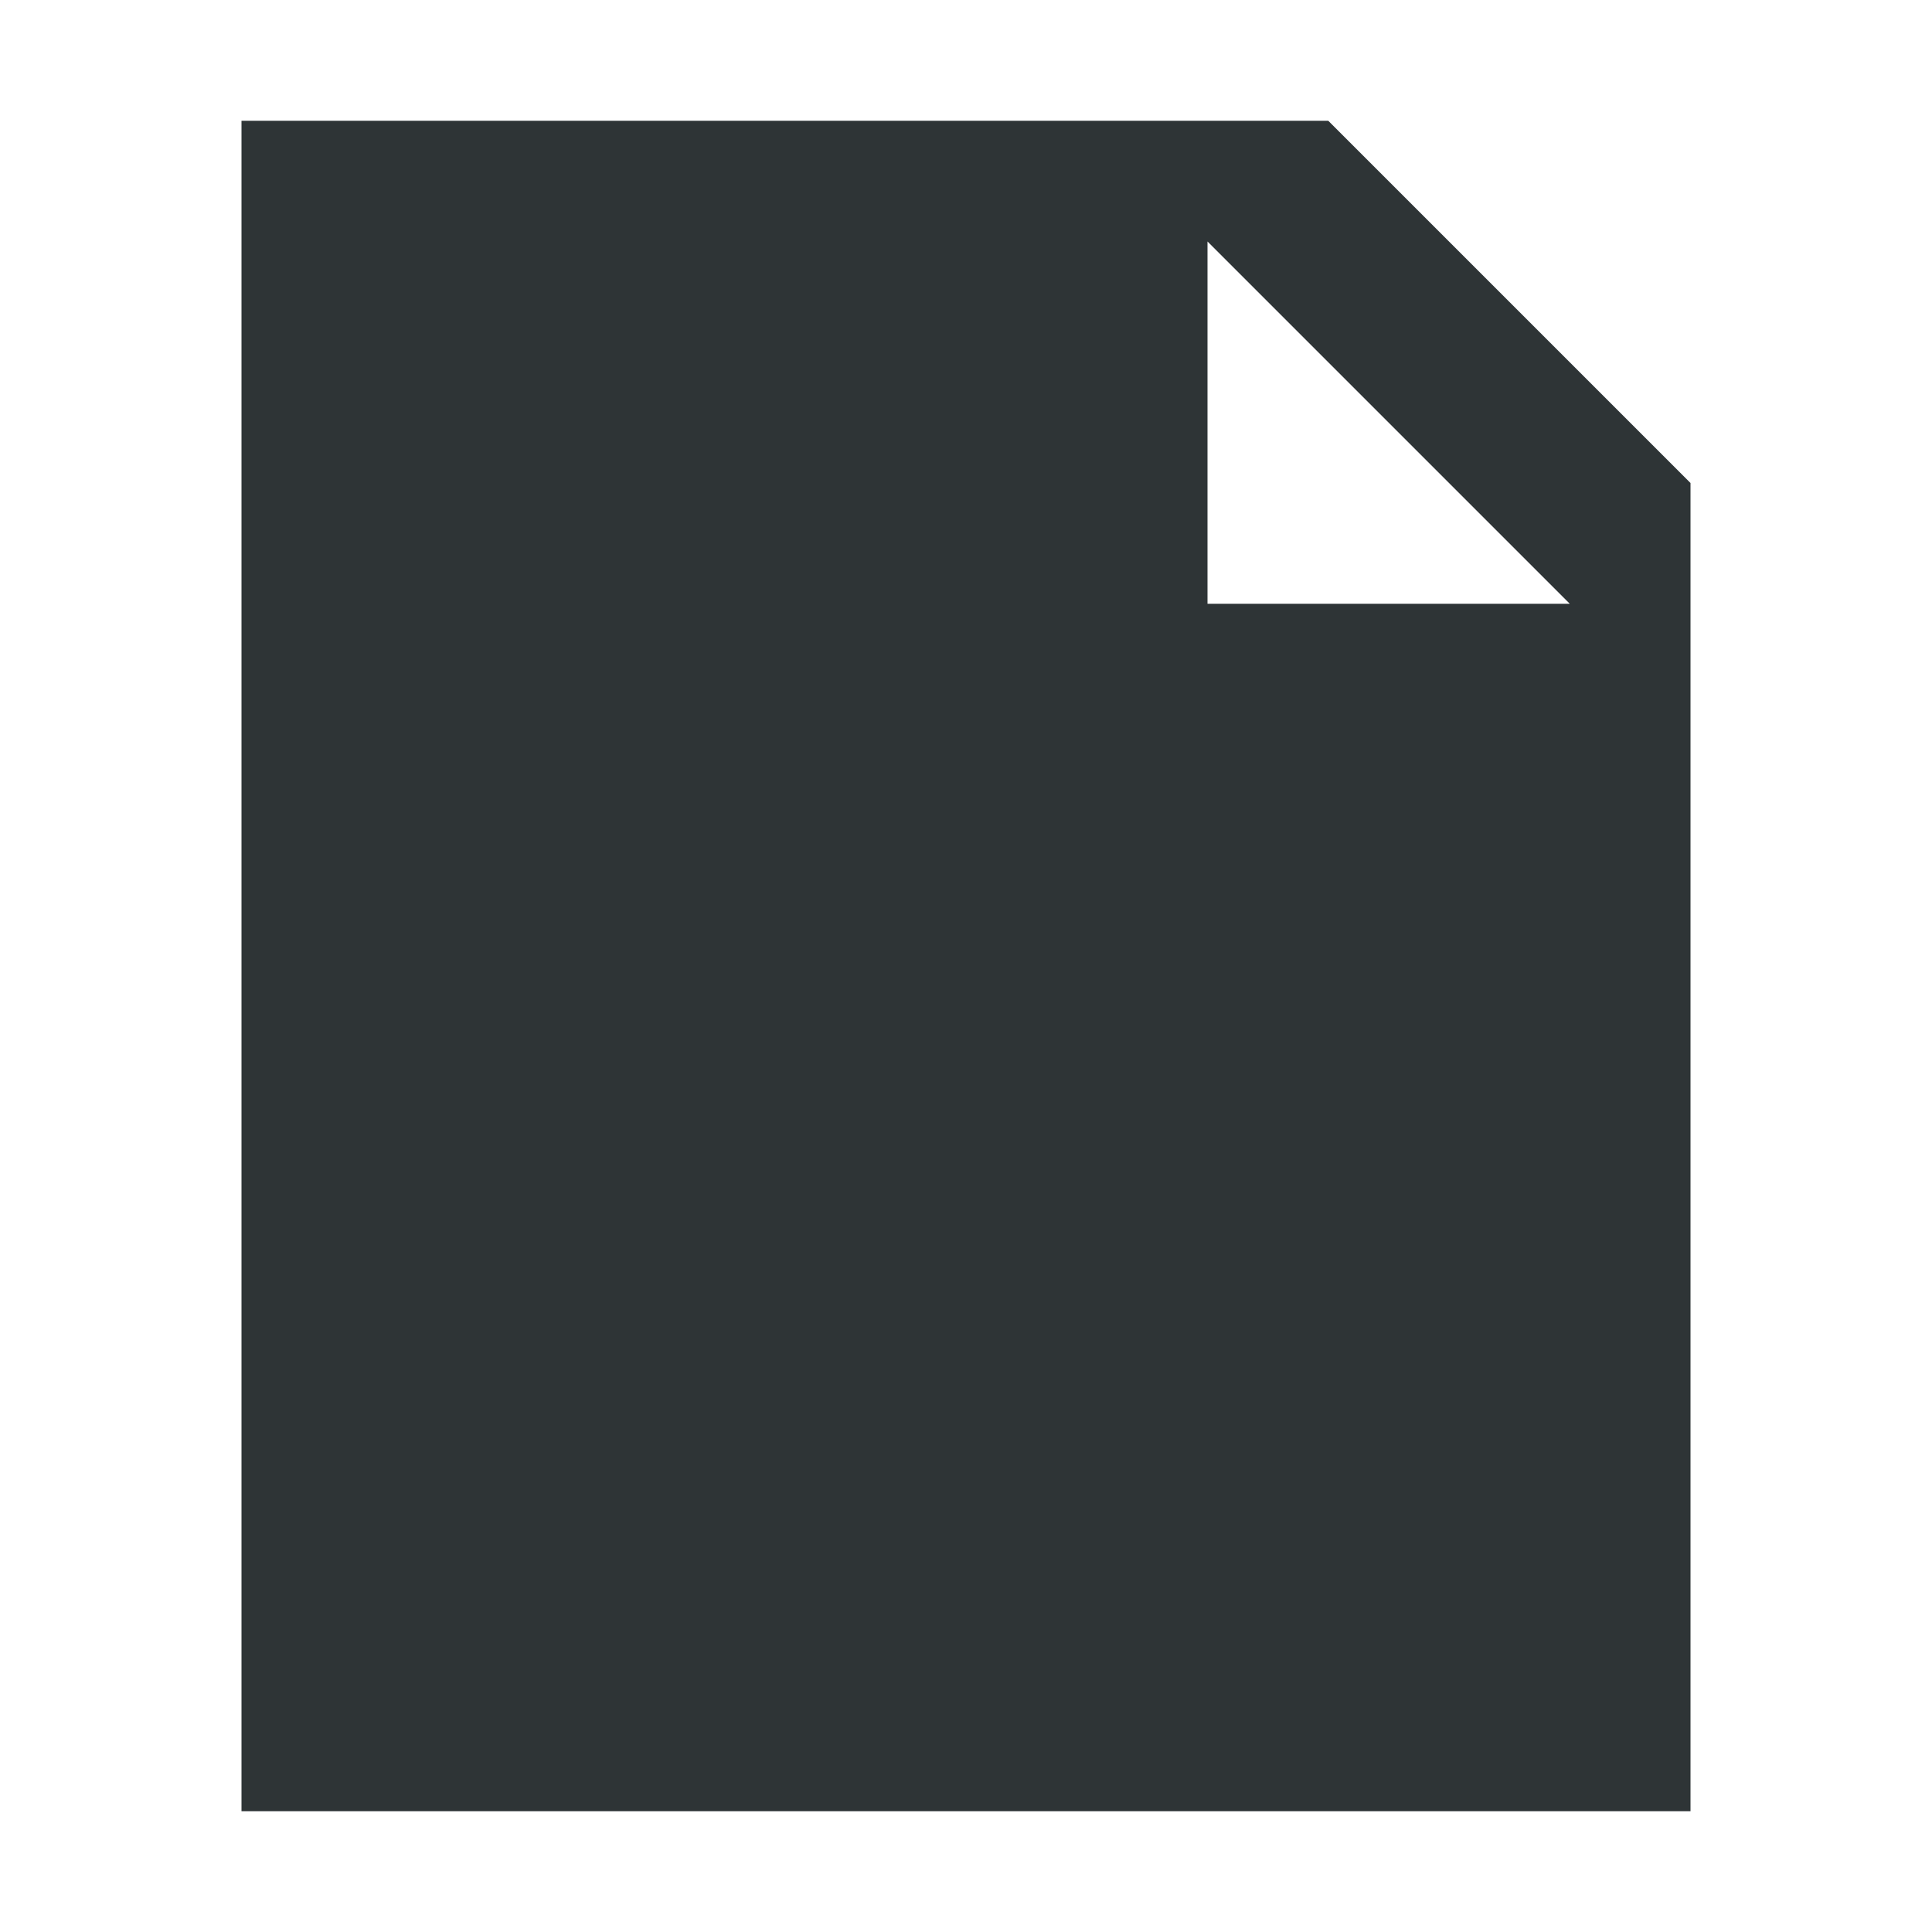
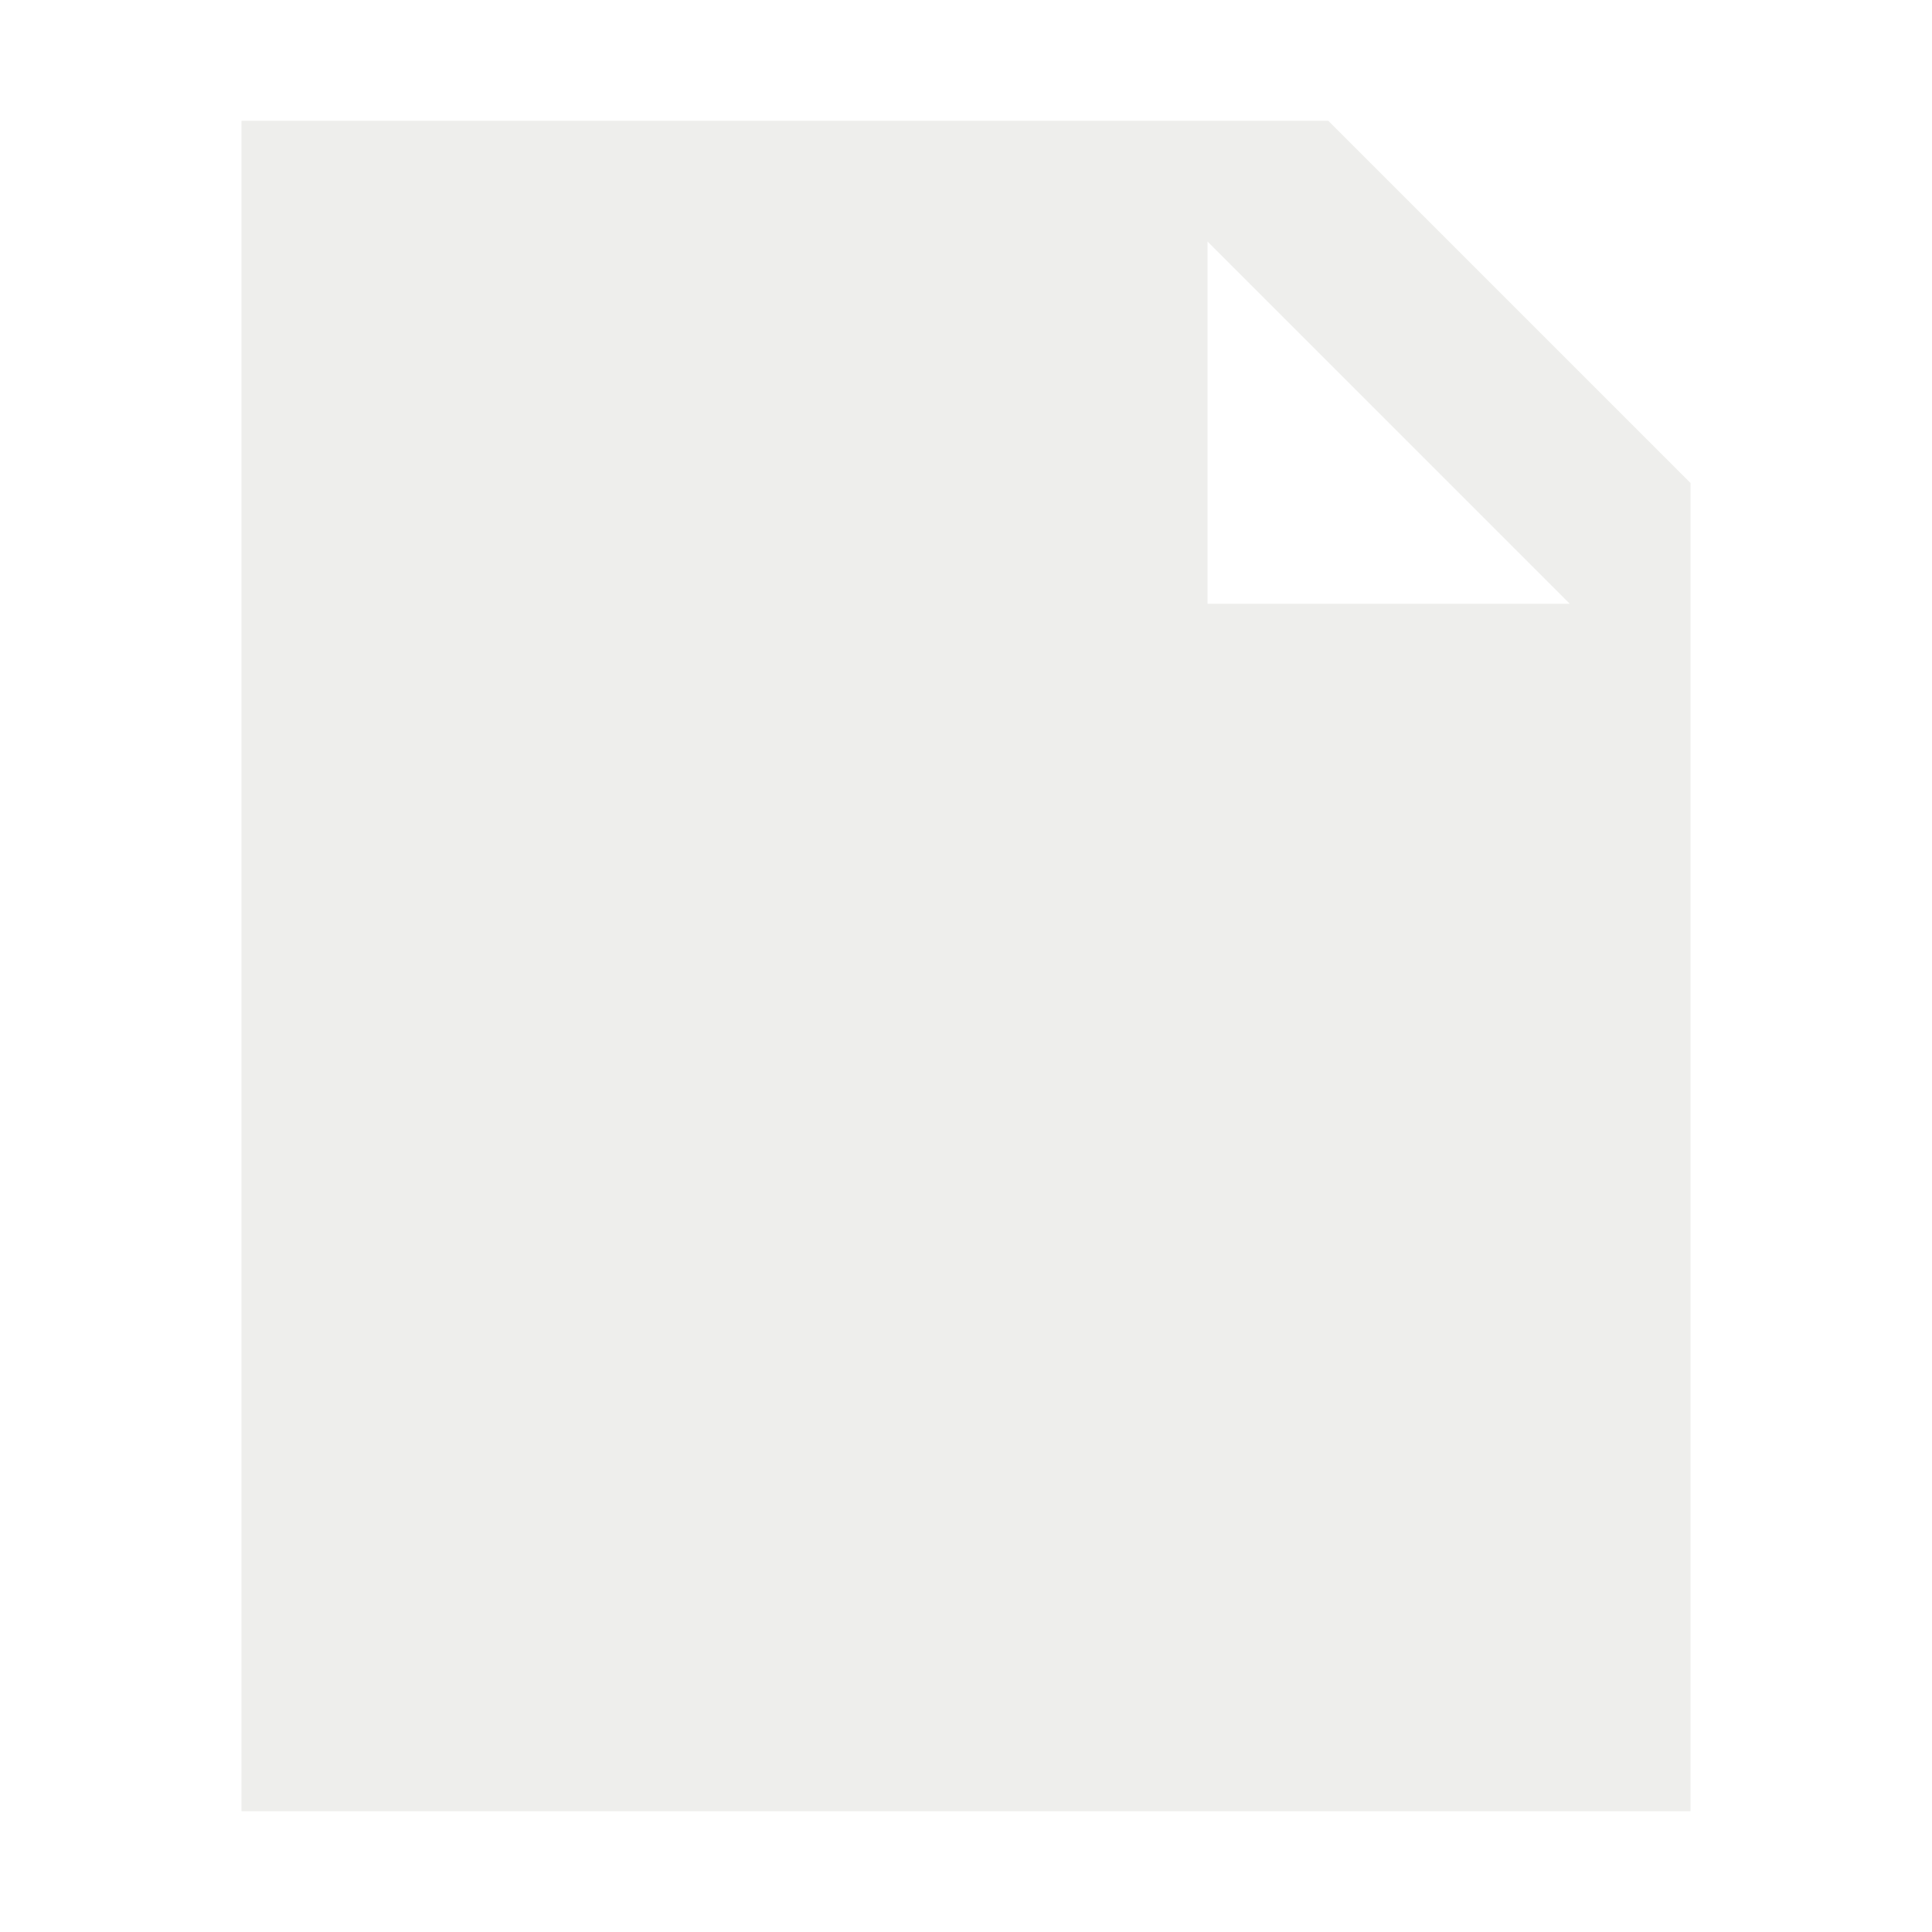
<svg xmlns="http://www.w3.org/2000/svg" width="16" height="16" viewBox="0 0 16 16">
-   <path fill="#2e3436" d="M2 1h9l3 3v11H2V1zm8 1v3h3l-3-3zM4 7v2h6L8 7h2l3 3-3 3H8l2-2H4V9H3l2-2h2L5 9H4V7z" />
+   <path fill="#eeeeec" d="M2 1h9l3 3v11H2V1zm8 1v3h3l-3-3zM4 7v2h6L8 7h2l3 3-3 3H8l2-2H4V9H3l2-2h2L5 9H4V7z" />
</svg>
